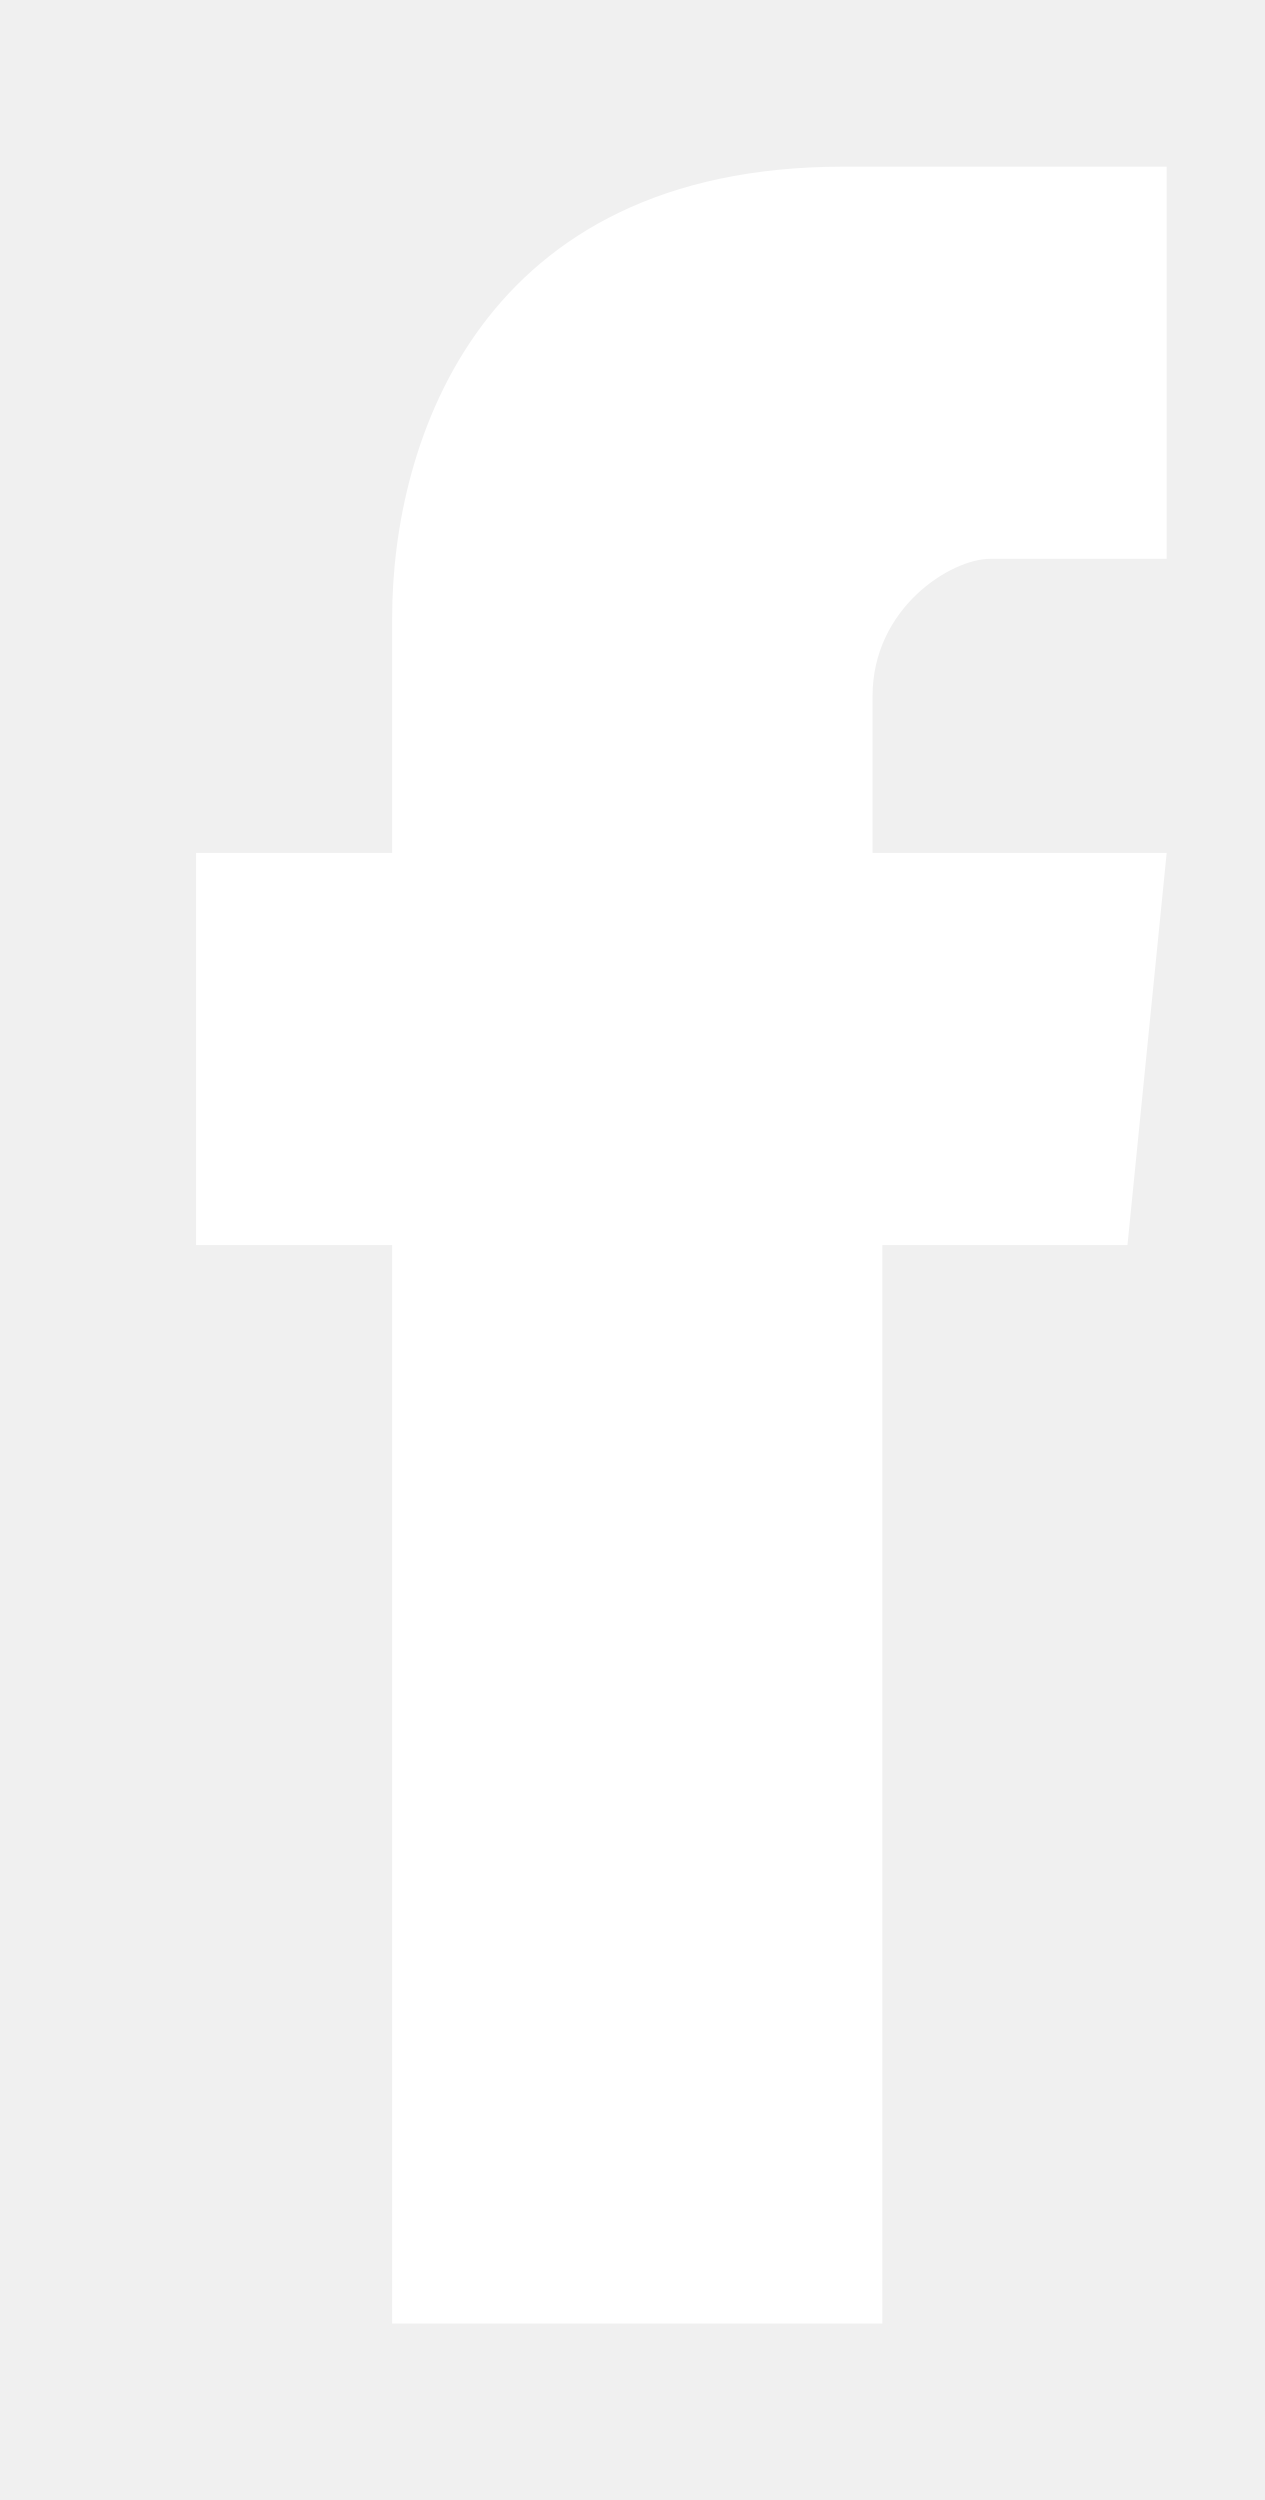
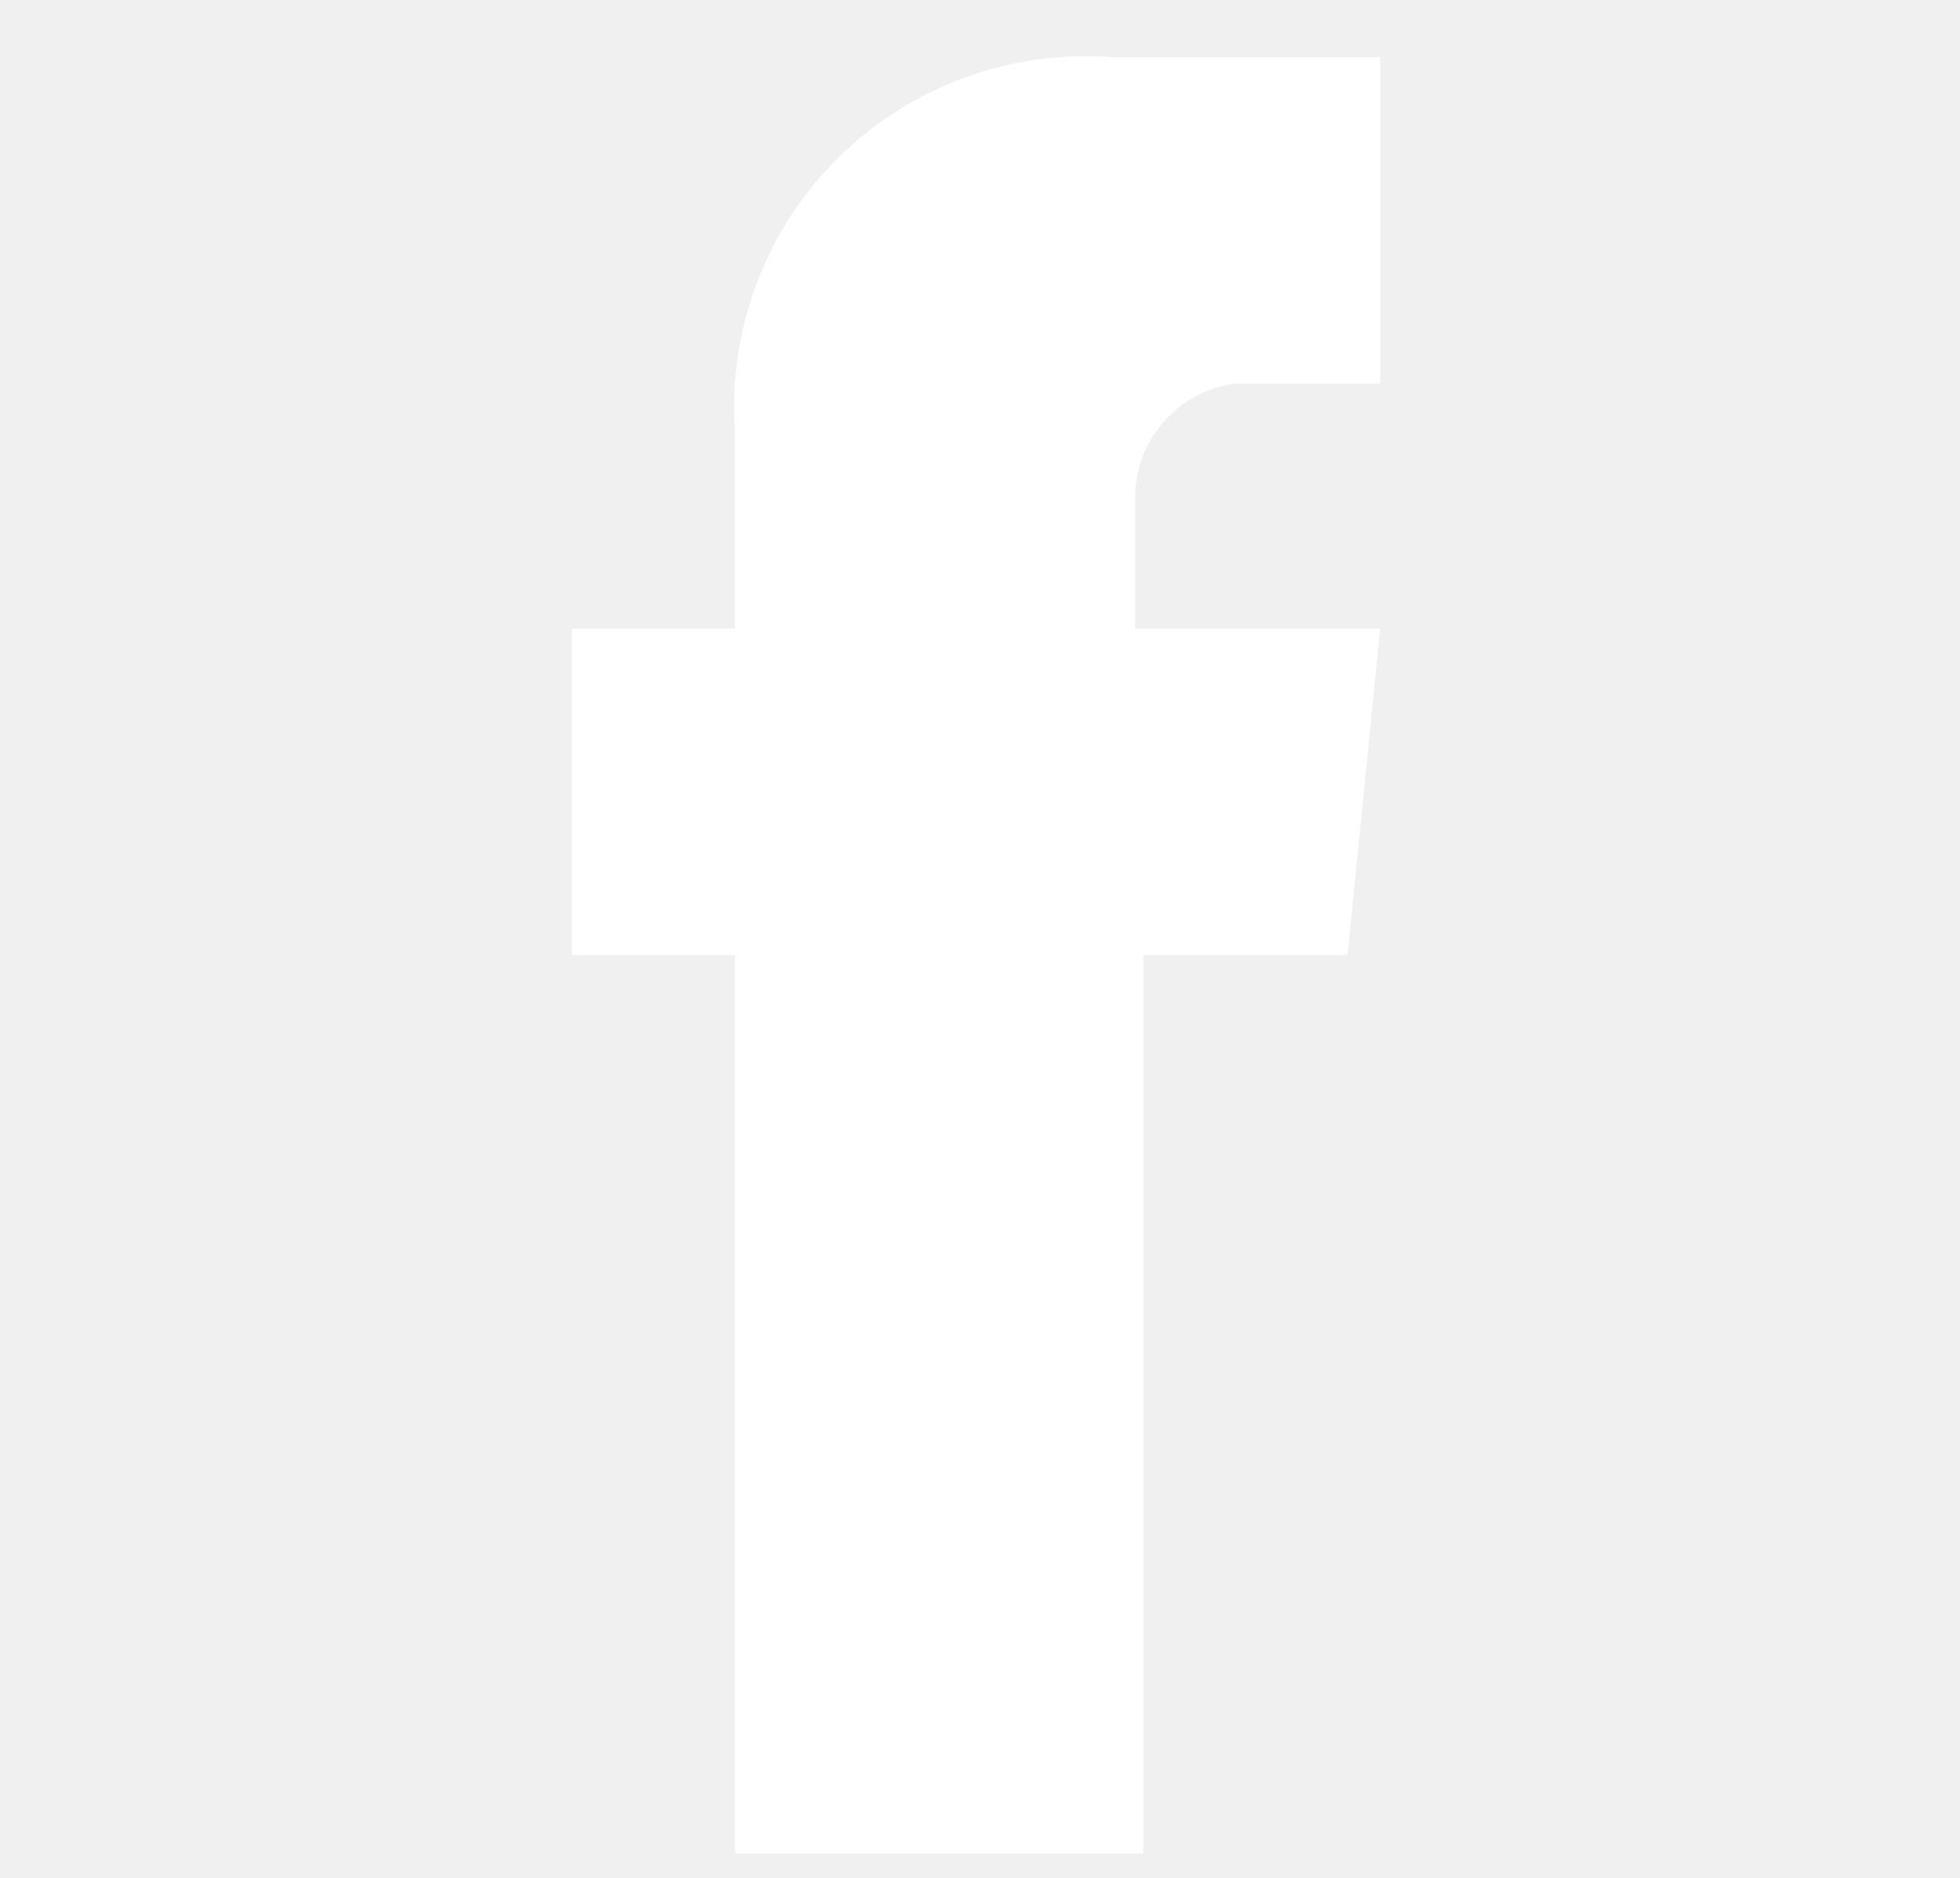
- <svg xmlns="http://www.w3.org/2000/svg" version="1.1" id="Layer_1" x="0px" y="0px" viewBox="0 0 12.9 25.5" style="enable-background:new 0 0 12.9 25.5;" xml:space="preserve">
-   <style type="text/css">
- 	.st0{fill:#FFFFFF;}
- </style>
-   <path class="st0" d="M11.9,8.7h-3V7.1c0-0.9,0.8-1.4,1.2-1.4s1.8,0,1.8,0v-4H8.6C4.9,1.7,4,4.5,4,6.3v2.4H2v4h2c0,5,0,11,0,11h5  c0,0,0-6.1,0-11h2.5L11.9,8.7z" />
+ <svg xmlns="http://www.w3.org/2000/svg" id="Layer_1" data-name="Layer 1" viewBox="0 0 24 23">
+   <defs>
+     <style>.cls-1{fill:#fff;}</style>
+   </defs>
+   <path class="cls-1" d="M16.9,7.7h-3V6.1a1.41,1.41,0,0,1,1.2-1.4h1.8V.7H13.6A4.3,4.3,0,0,0,9,5.3V7.7H7v4H9v11h5v-11h2.5Z" />
</svg>
